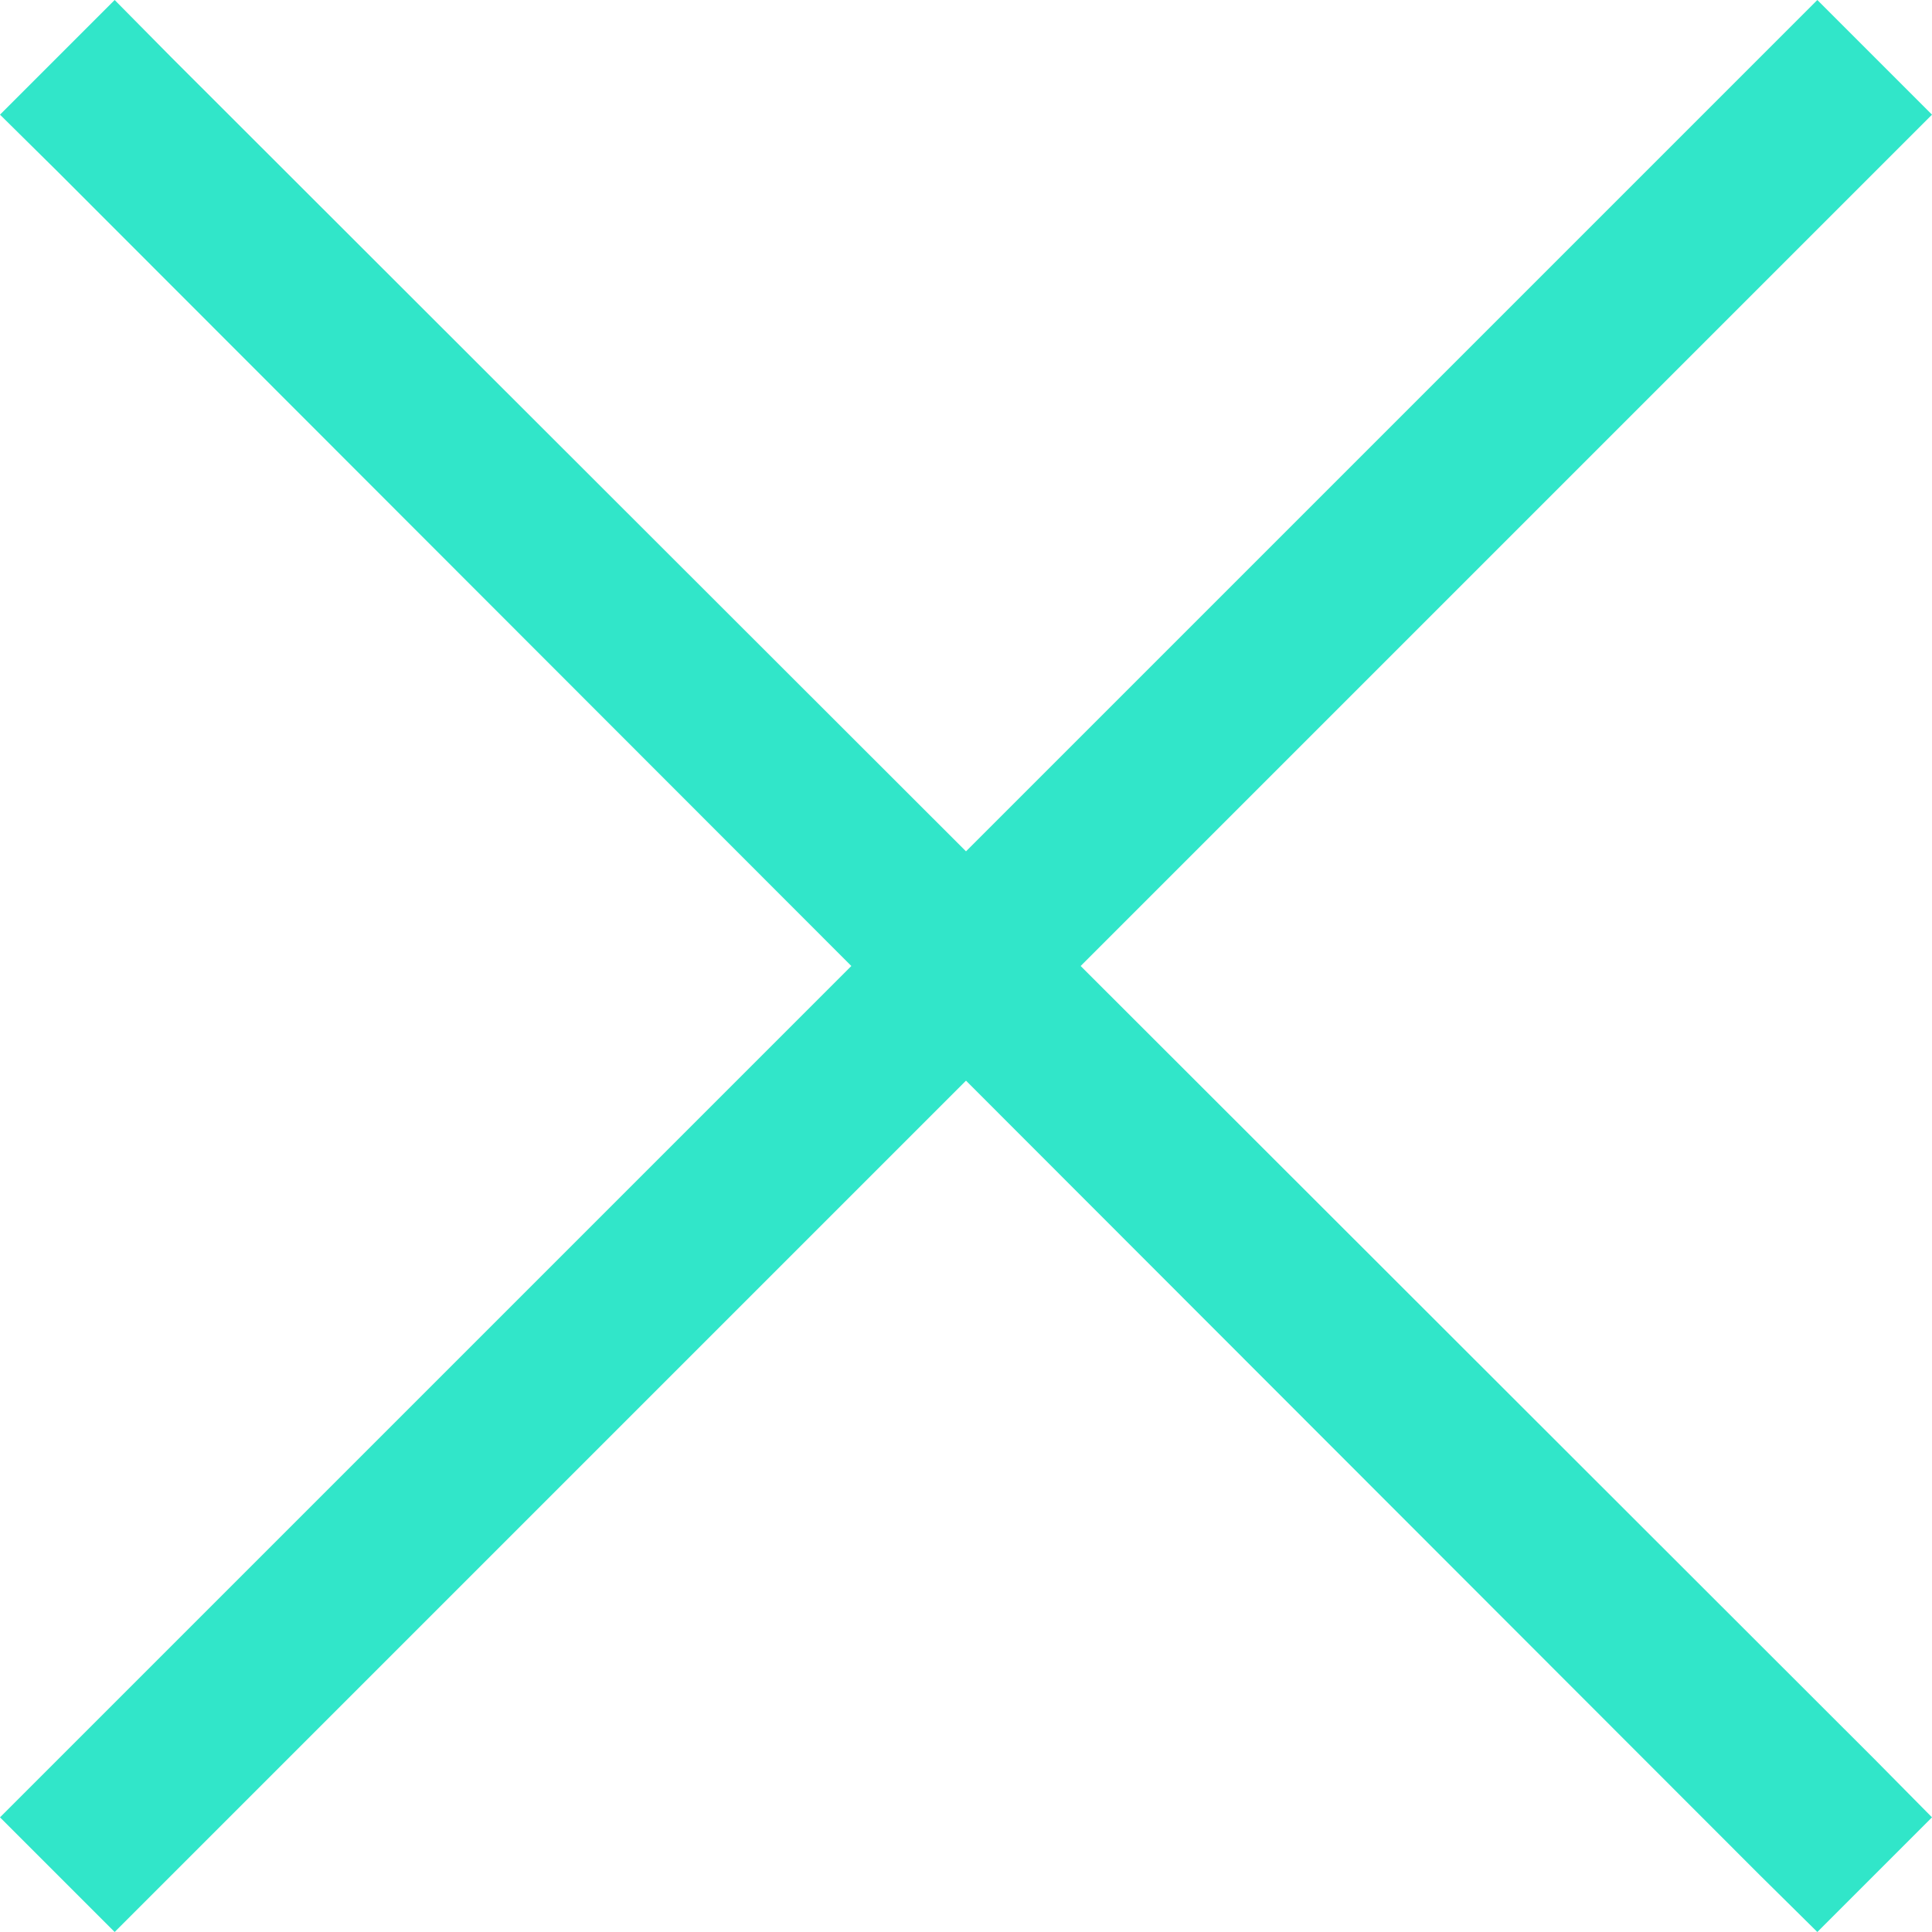
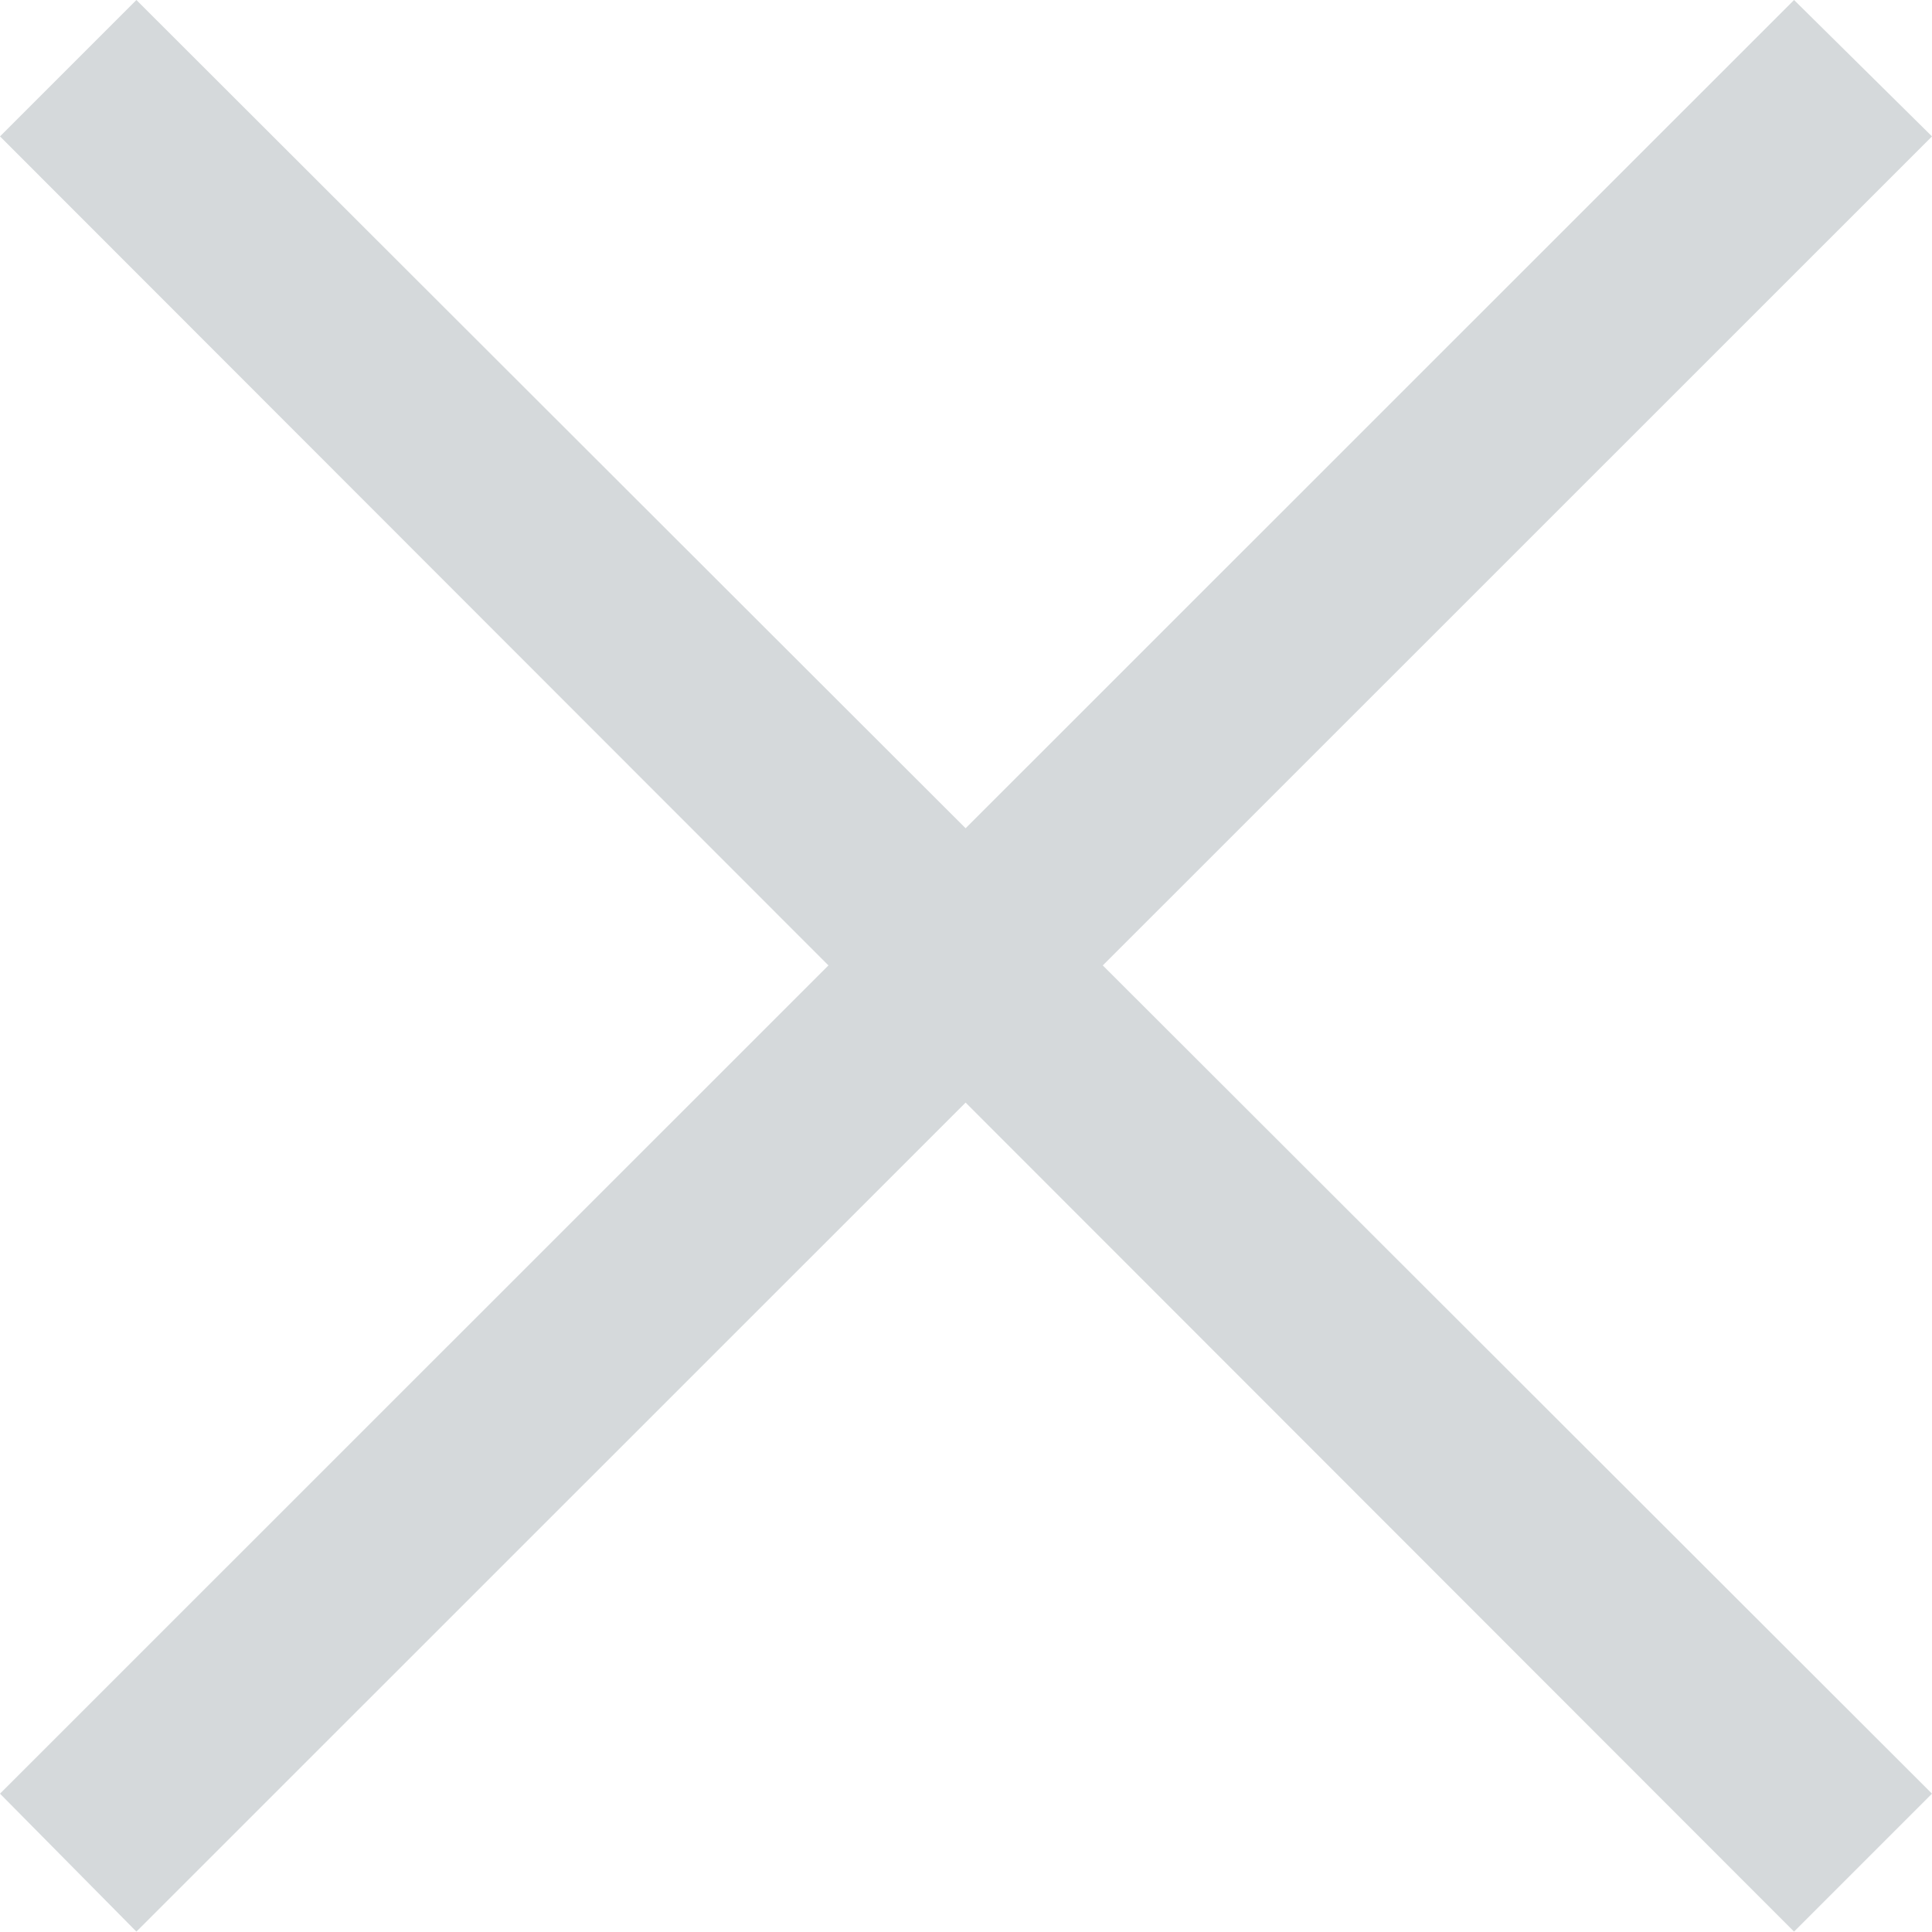
- <svg xmlns="http://www.w3.org/2000/svg" width="26" height="26" fill="none" viewBox="0 0 26 26">
-   <path fill="#31E6C9" d="M1.543 0L0 1.543l.776.767L11.457 13 0 24.457 1.543 26 13 14.543l10.681 10.69.776.767L26 24.457l-.767-.776L14.543 13 26 1.543 24.457 0 13 11.457 2.31.776 1.543 0z" />
+ <svg xmlns="http://www.w3.org/2000/svg" width="20" height="20" fill="none" viewBox="0 0 20 20">
+   <path fill="#D5D9DB" d="M1.412 0L0 1.412l8.576 8.582L0 18.568l1.412 1.428 8.584-8.582 8.576 8.582L20 18.568l-8.584-8.574L20 1.412 18.572 0 9.996 8.574 1.412 0z" />
</svg>
